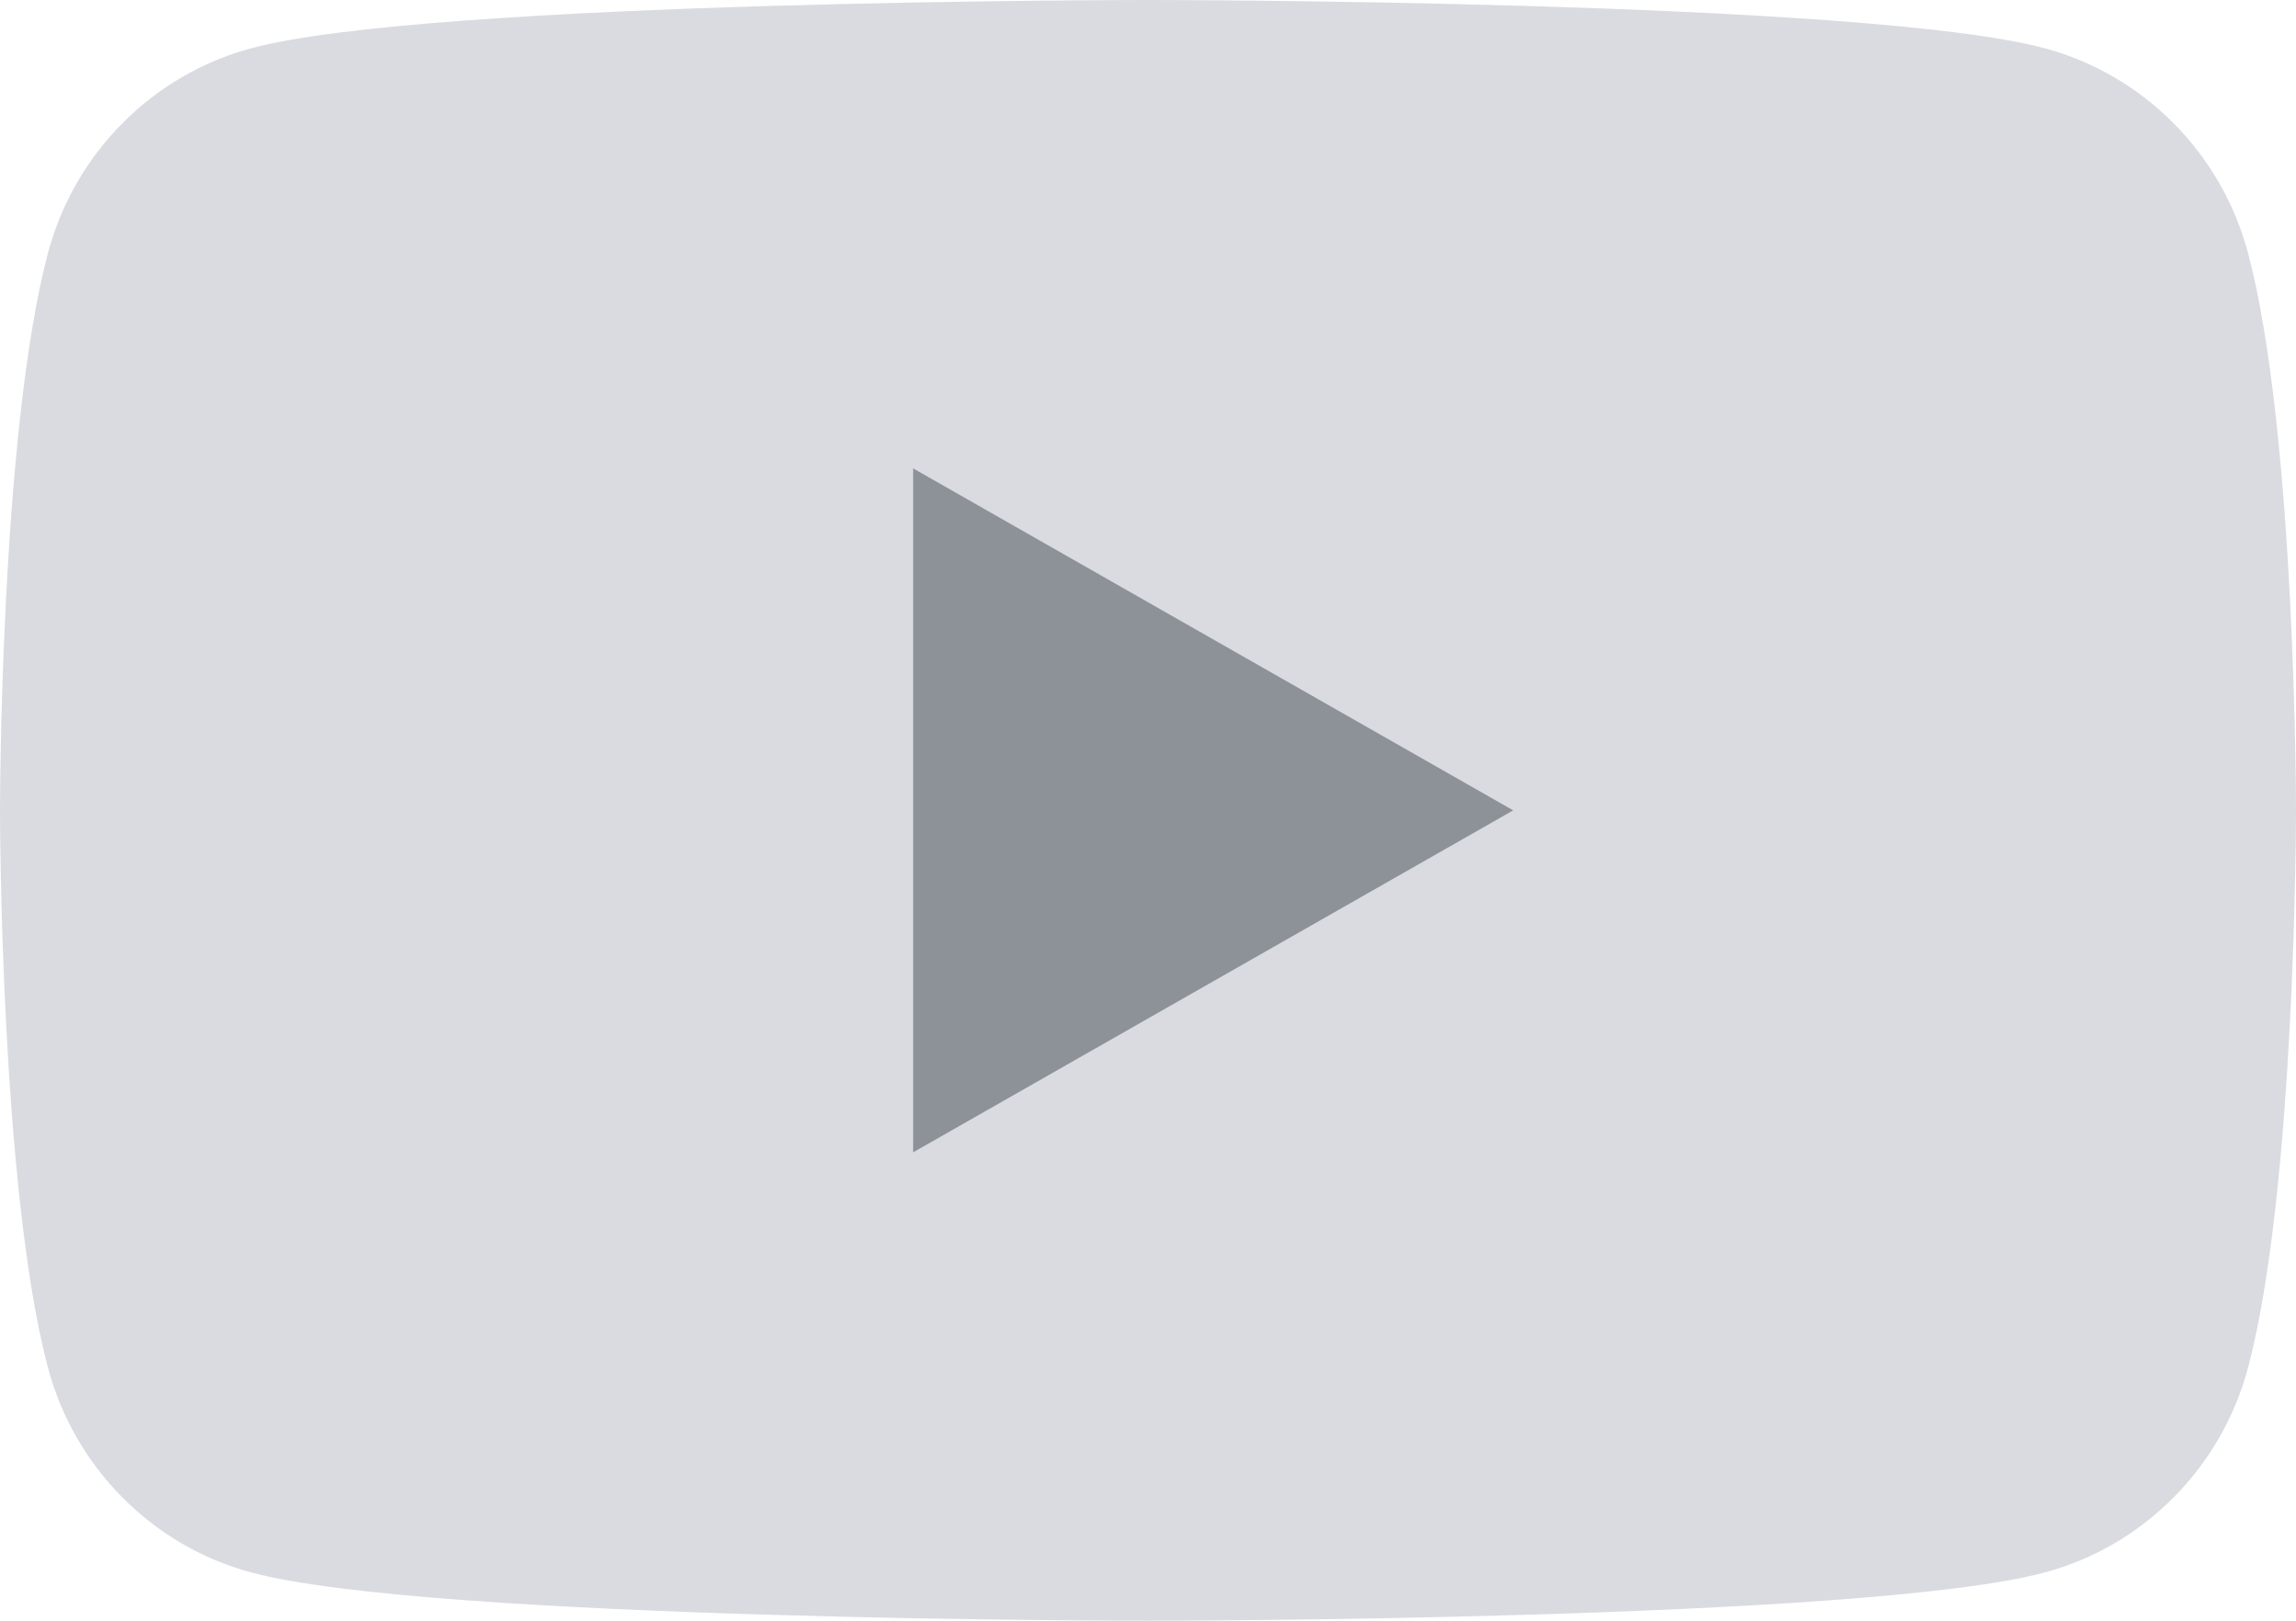
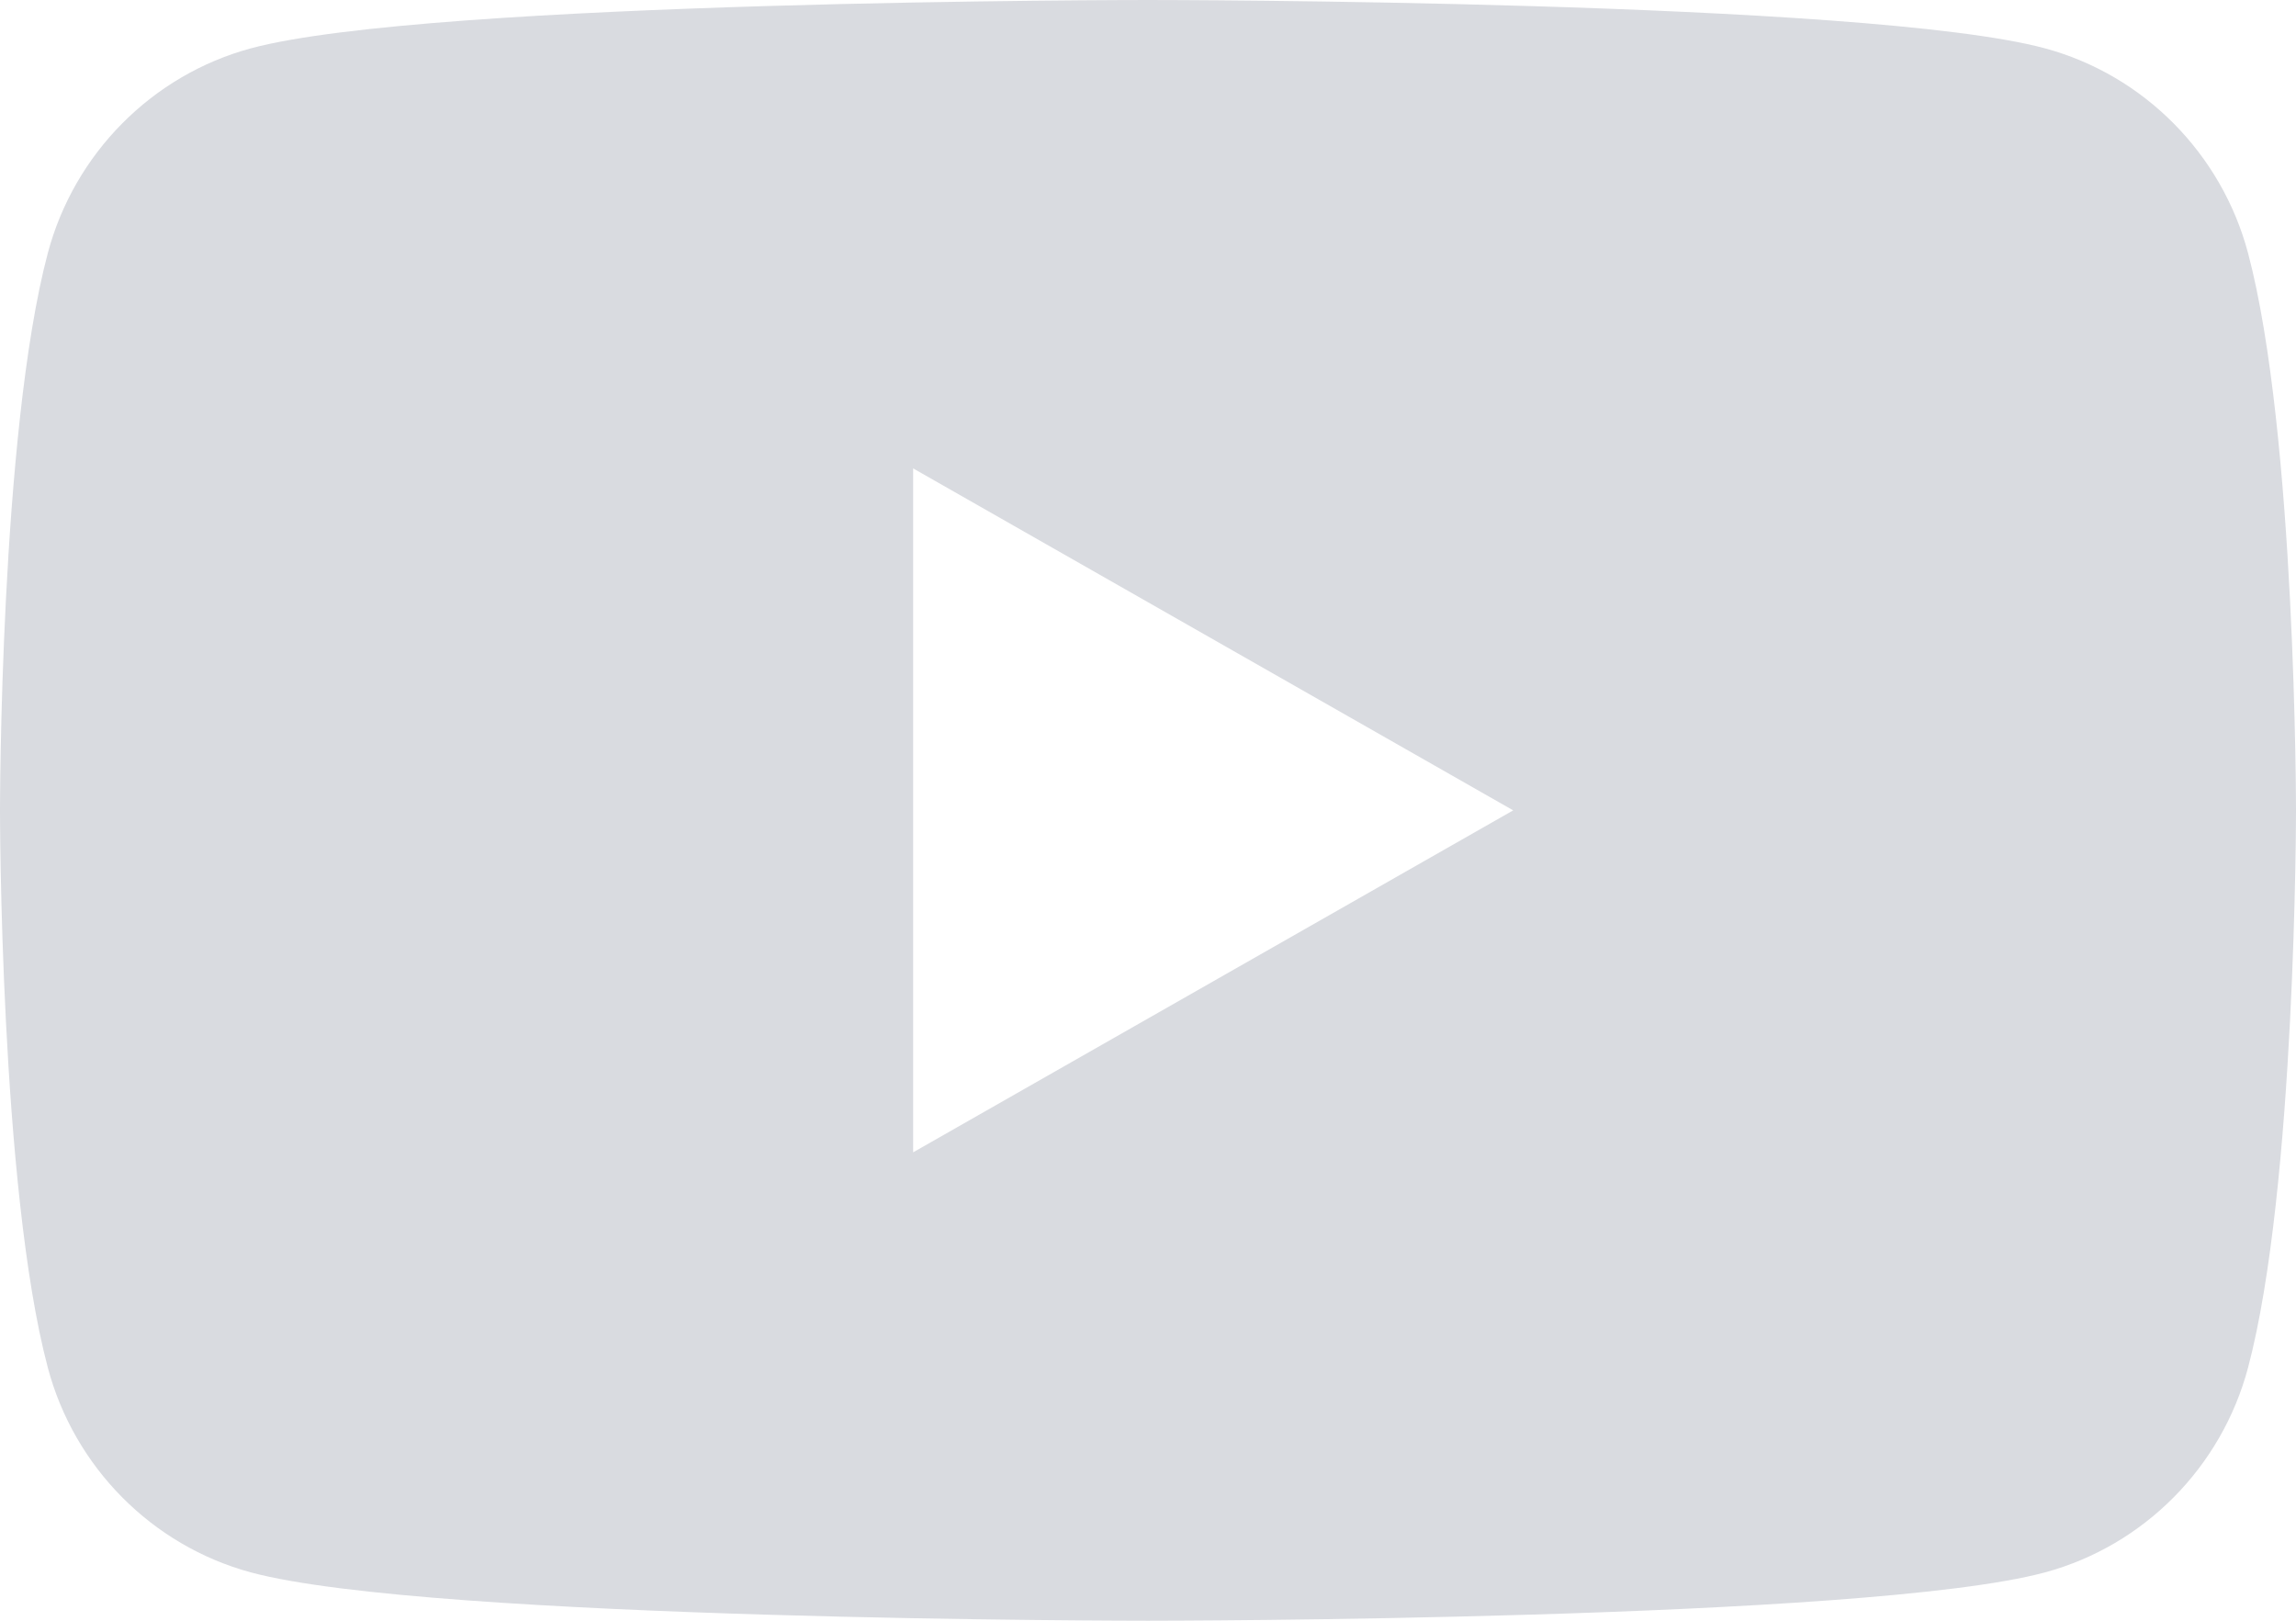
<svg xmlns="http://www.w3.org/2000/svg" width="17" height="12" viewBox="0 0 17 12" fill="none">
-   <path d="M16.645 1.874C16.449 1.136 15.873 0.555 15.142 0.358C13.816 9.53674e-07 8.5 0 8.5 0C8.5 0 3.184 9.53674e-07 1.858 0.358C1.127 0.555 0.551 1.136 0.355 1.874C0 3.211 0 6 0 6C0 6 0 8.789 0.355 10.126C0.551 10.864 1.127 11.445 1.858 11.642C3.184 12 8.5 12 8.5 12C8.5 12 13.816 12 15.142 11.642C15.873 11.445 16.449 10.864 16.645 10.126C17 8.789 17 6 17 6C17 6 17 3.211 16.645 1.874Z" fill="#D9DBE0" />
-   <path d="M6.761 8.532L11.204 6L6.761 3.468V8.532Z" fill="#8D9299" />
+   <path d="M8.5 0C8.558 1.09534e-05 13.823 0.002 15.142 0.358C15.873 0.556 16.449 1.137 16.645 1.874C17 3.211 17 6 17 6C17 6 17 8.789 16.645 10.126C16.449 10.864 15.873 11.444 15.142 11.642C13.823 11.998 8.558 12 8.5 12C8.5 12 3.183 12 1.857 11.642C1.126 11.444 0.55 10.864 0.354 10.126C-0.001 8.789 0 6 0 6C0 6 -0.001 3.211 0.354 1.874C0.55 1.137 1.126 0.556 1.857 0.358C3.183 0 8.5 0 8.5 0ZM6.761 8.532L11.204 6L6.761 3.468V8.532Z" fill="#D9DBE0" />
</svg>
